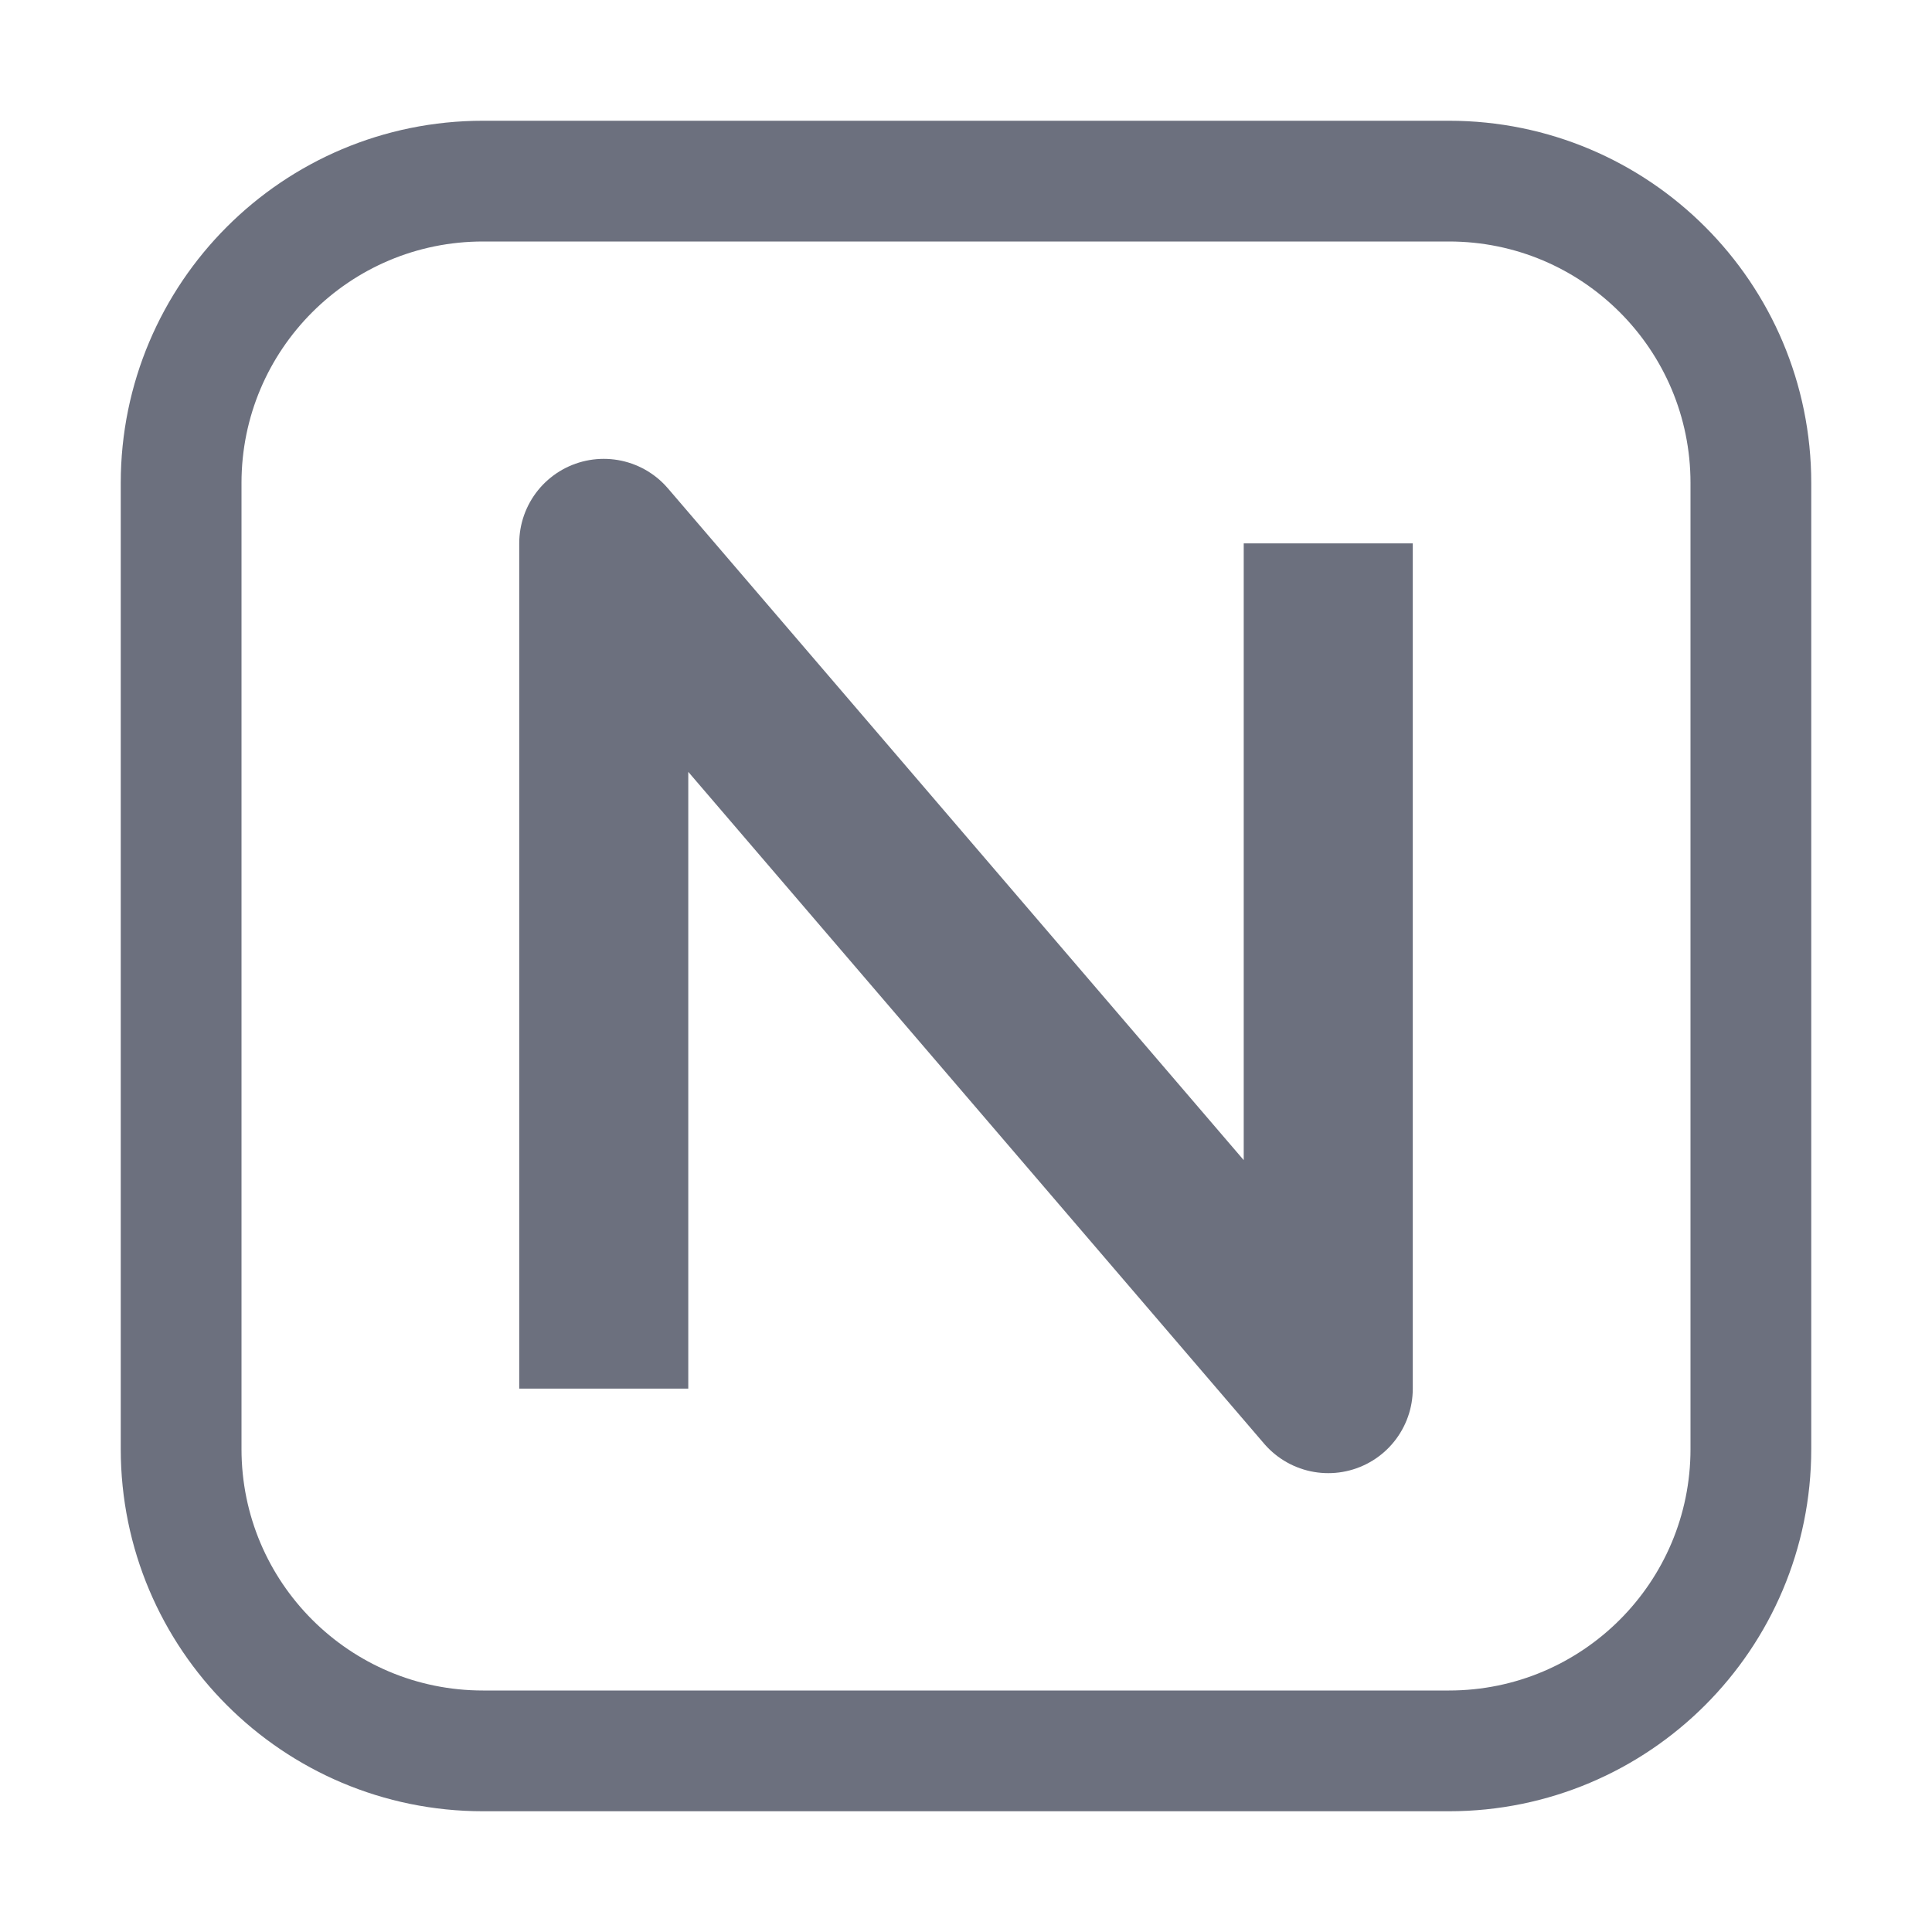
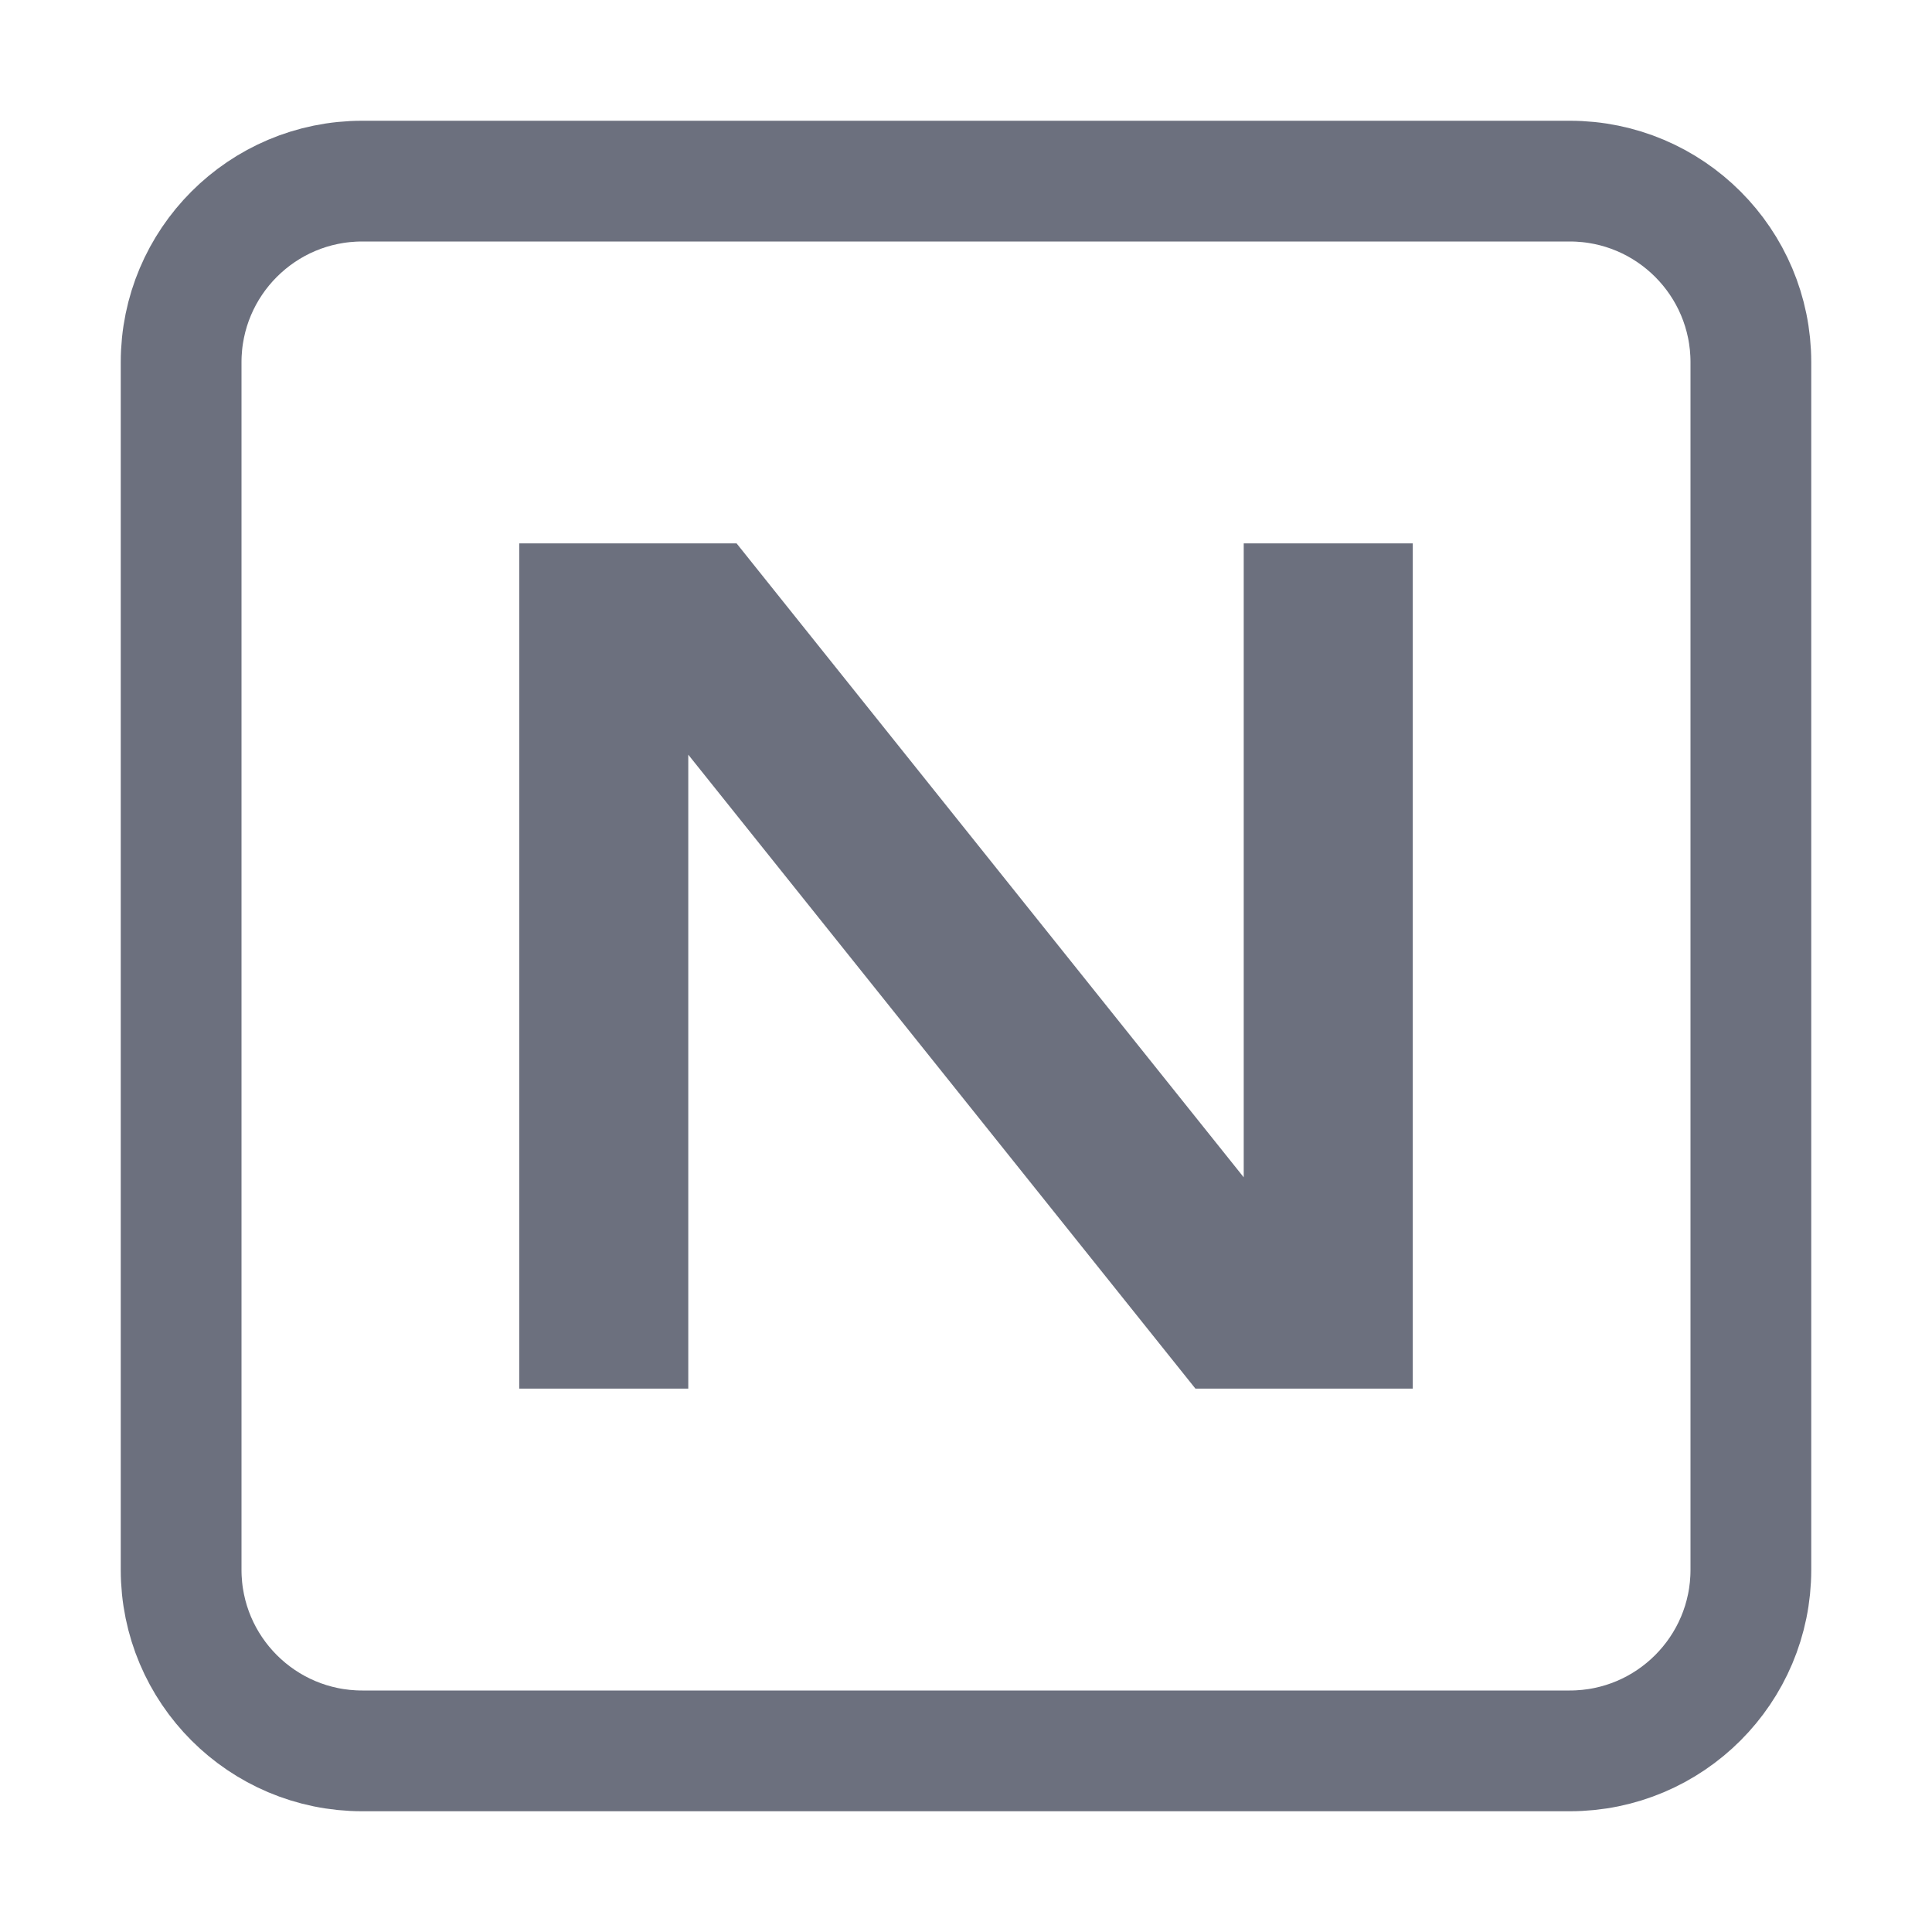
<svg xmlns="http://www.w3.org/2000/svg" width="16" height="16" viewBox="0 0 16 16">
-   <rect x="1.5" y="1.5" width="13" height="13" rx="2.5" fill="none" stroke="#6C707E" />
-   <path d="M5 11.5V4.5l6 7V4.5" fill="none" stroke="#6C707E" stroke-width="1.4" stroke-linejoin="round" />
+   <rect x="1.5" y="1.5" width="13" height="13" rx="1.5" fill="none" stroke="#6C707E" />
+   <path d="M4.3 11.5V4.5H6.1L10.3 9.75V4.5H11.7V11.5H9.9L5.7 6.25V11.5Z" fill="#6C707E" />
</svg>
